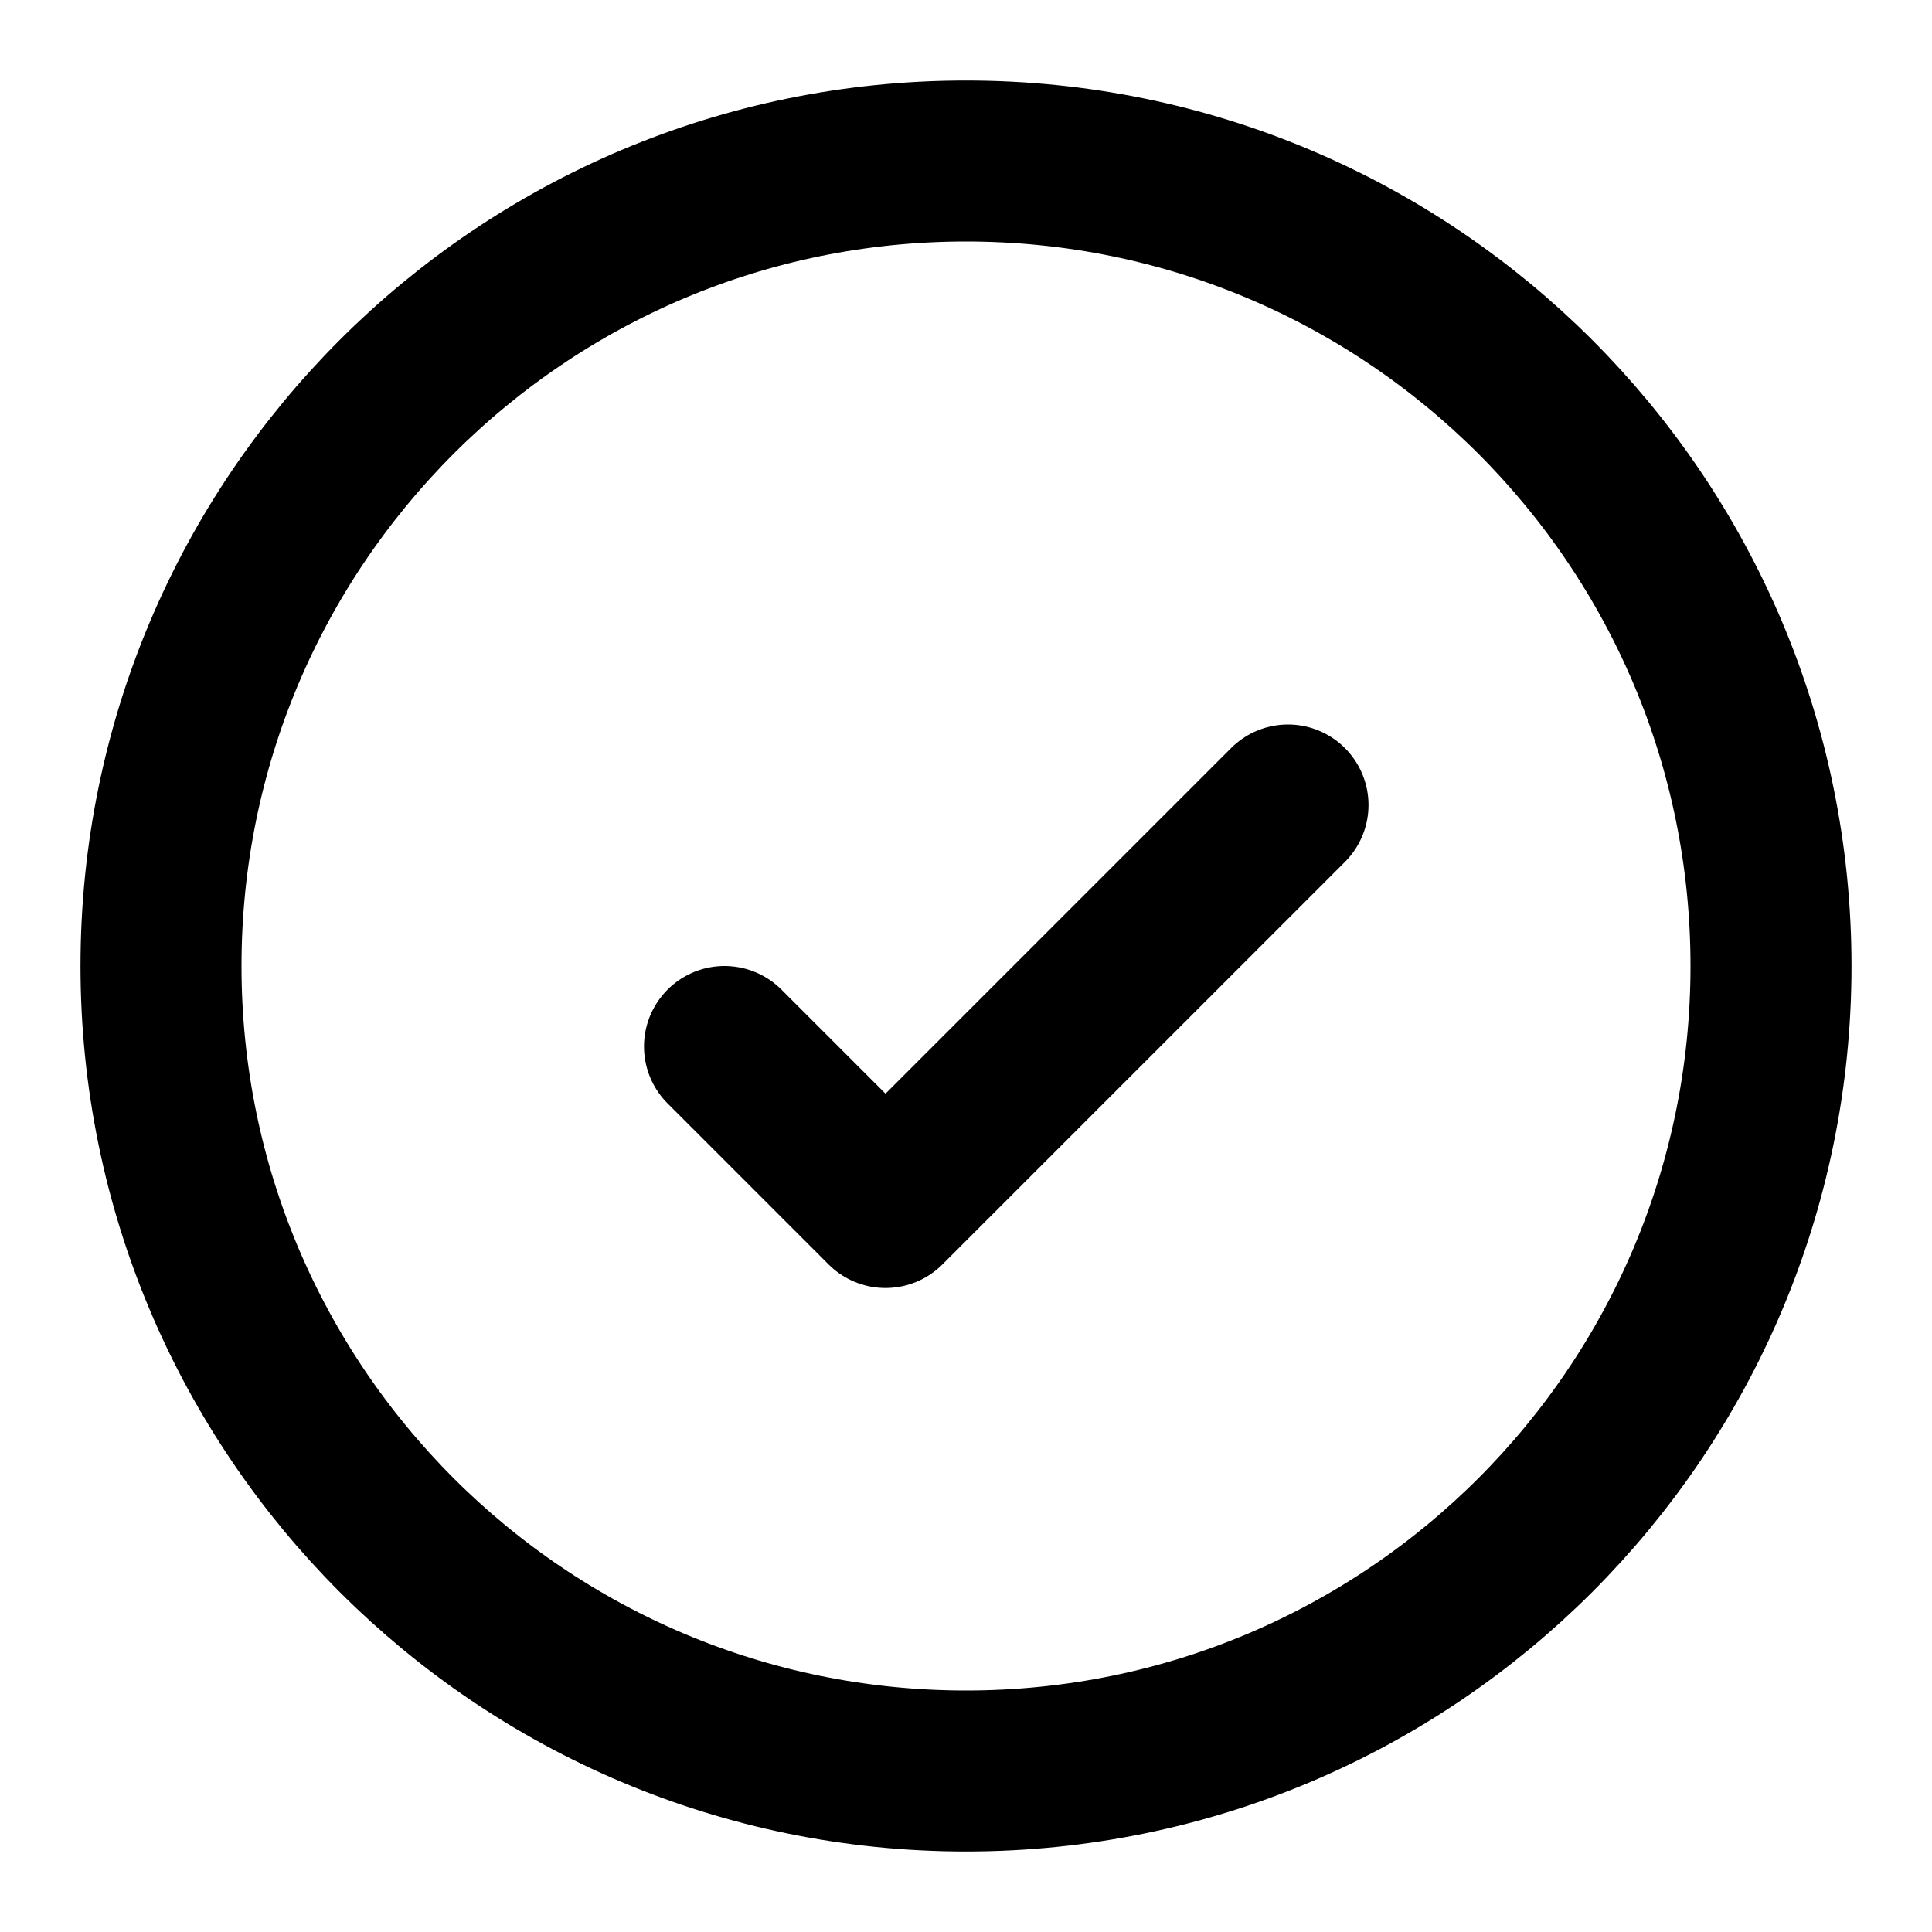
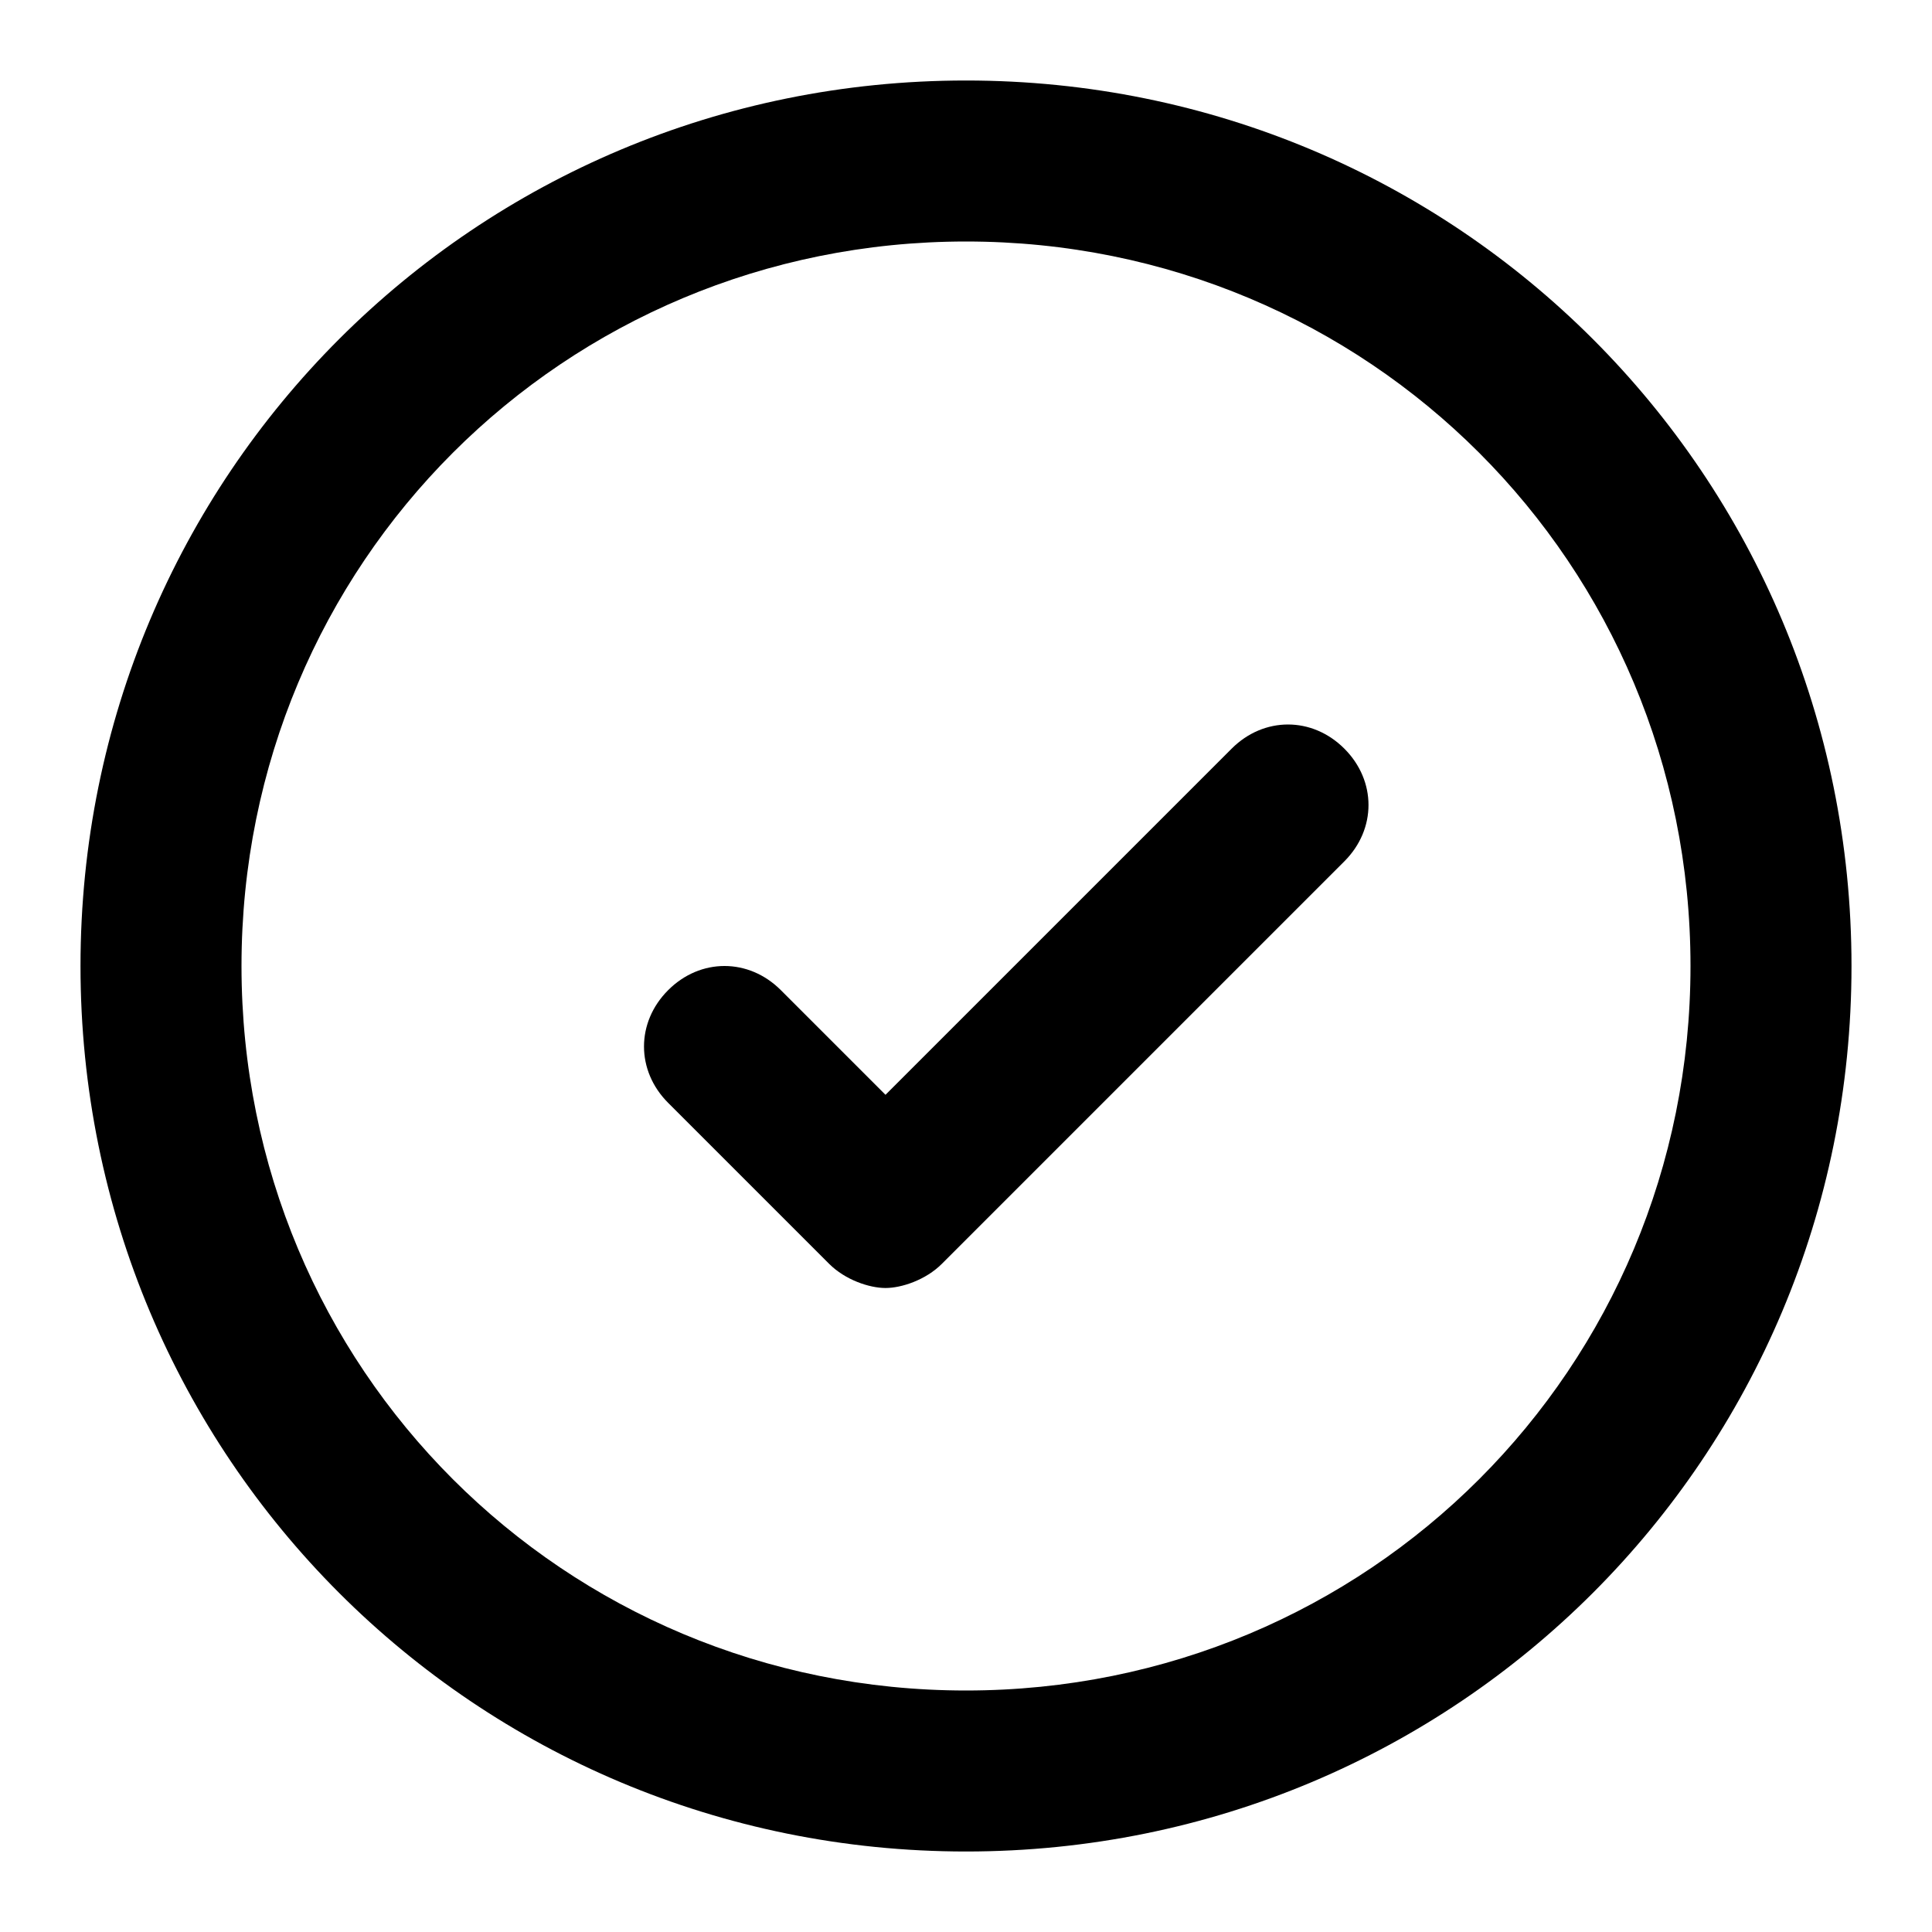
<svg xmlns="http://www.w3.org/2000/svg" version="1.1" id="Layer_1" x="0px" y="0px" viewBox="0 0 24 24" style="enable-background:new 0 0 24 24;" xml:space="preserve">
-   <style type="text/css">
- 	.st0{fill:none;stroke:#000000;stroke-width:2;stroke-miterlimit:10;}
- 	.st1{fill:none;stroke:#000000;stroke-width:2;stroke-linecap:round;stroke-linejoin:round;}
- </style>
-   <circle class="st0" cx="12" cy="12" r="10" />
-   <polyline class="st1" points="16,10 11,15 9,13 " />
+   <g>
+     <path d="M12,1C5.9,1,1,5.9,1,12s4.9,11,11,11s11-4.9,11-11S18.1,1,12,1z M12,21c-5,0-9-4-9-9c0-5,4-9,9-9c5,0,9,4,9,9   C21,17,17,21,12,21z" />
+     <path d="M15.3,9.3L11,13.6l-1.3-1.3c-0.4-0.4-1-0.4-1.4,0s-0.4,1,0,1.4l2,2c0.2,0.2,0.5,0.3,0.7,0.3s0.5-0.1,0.7-0.3l5-5   c0.4-0.4,0.4-1,0-1.4S15.7,8.9,15.3,9.3z" />
+   </g>
</svg>
